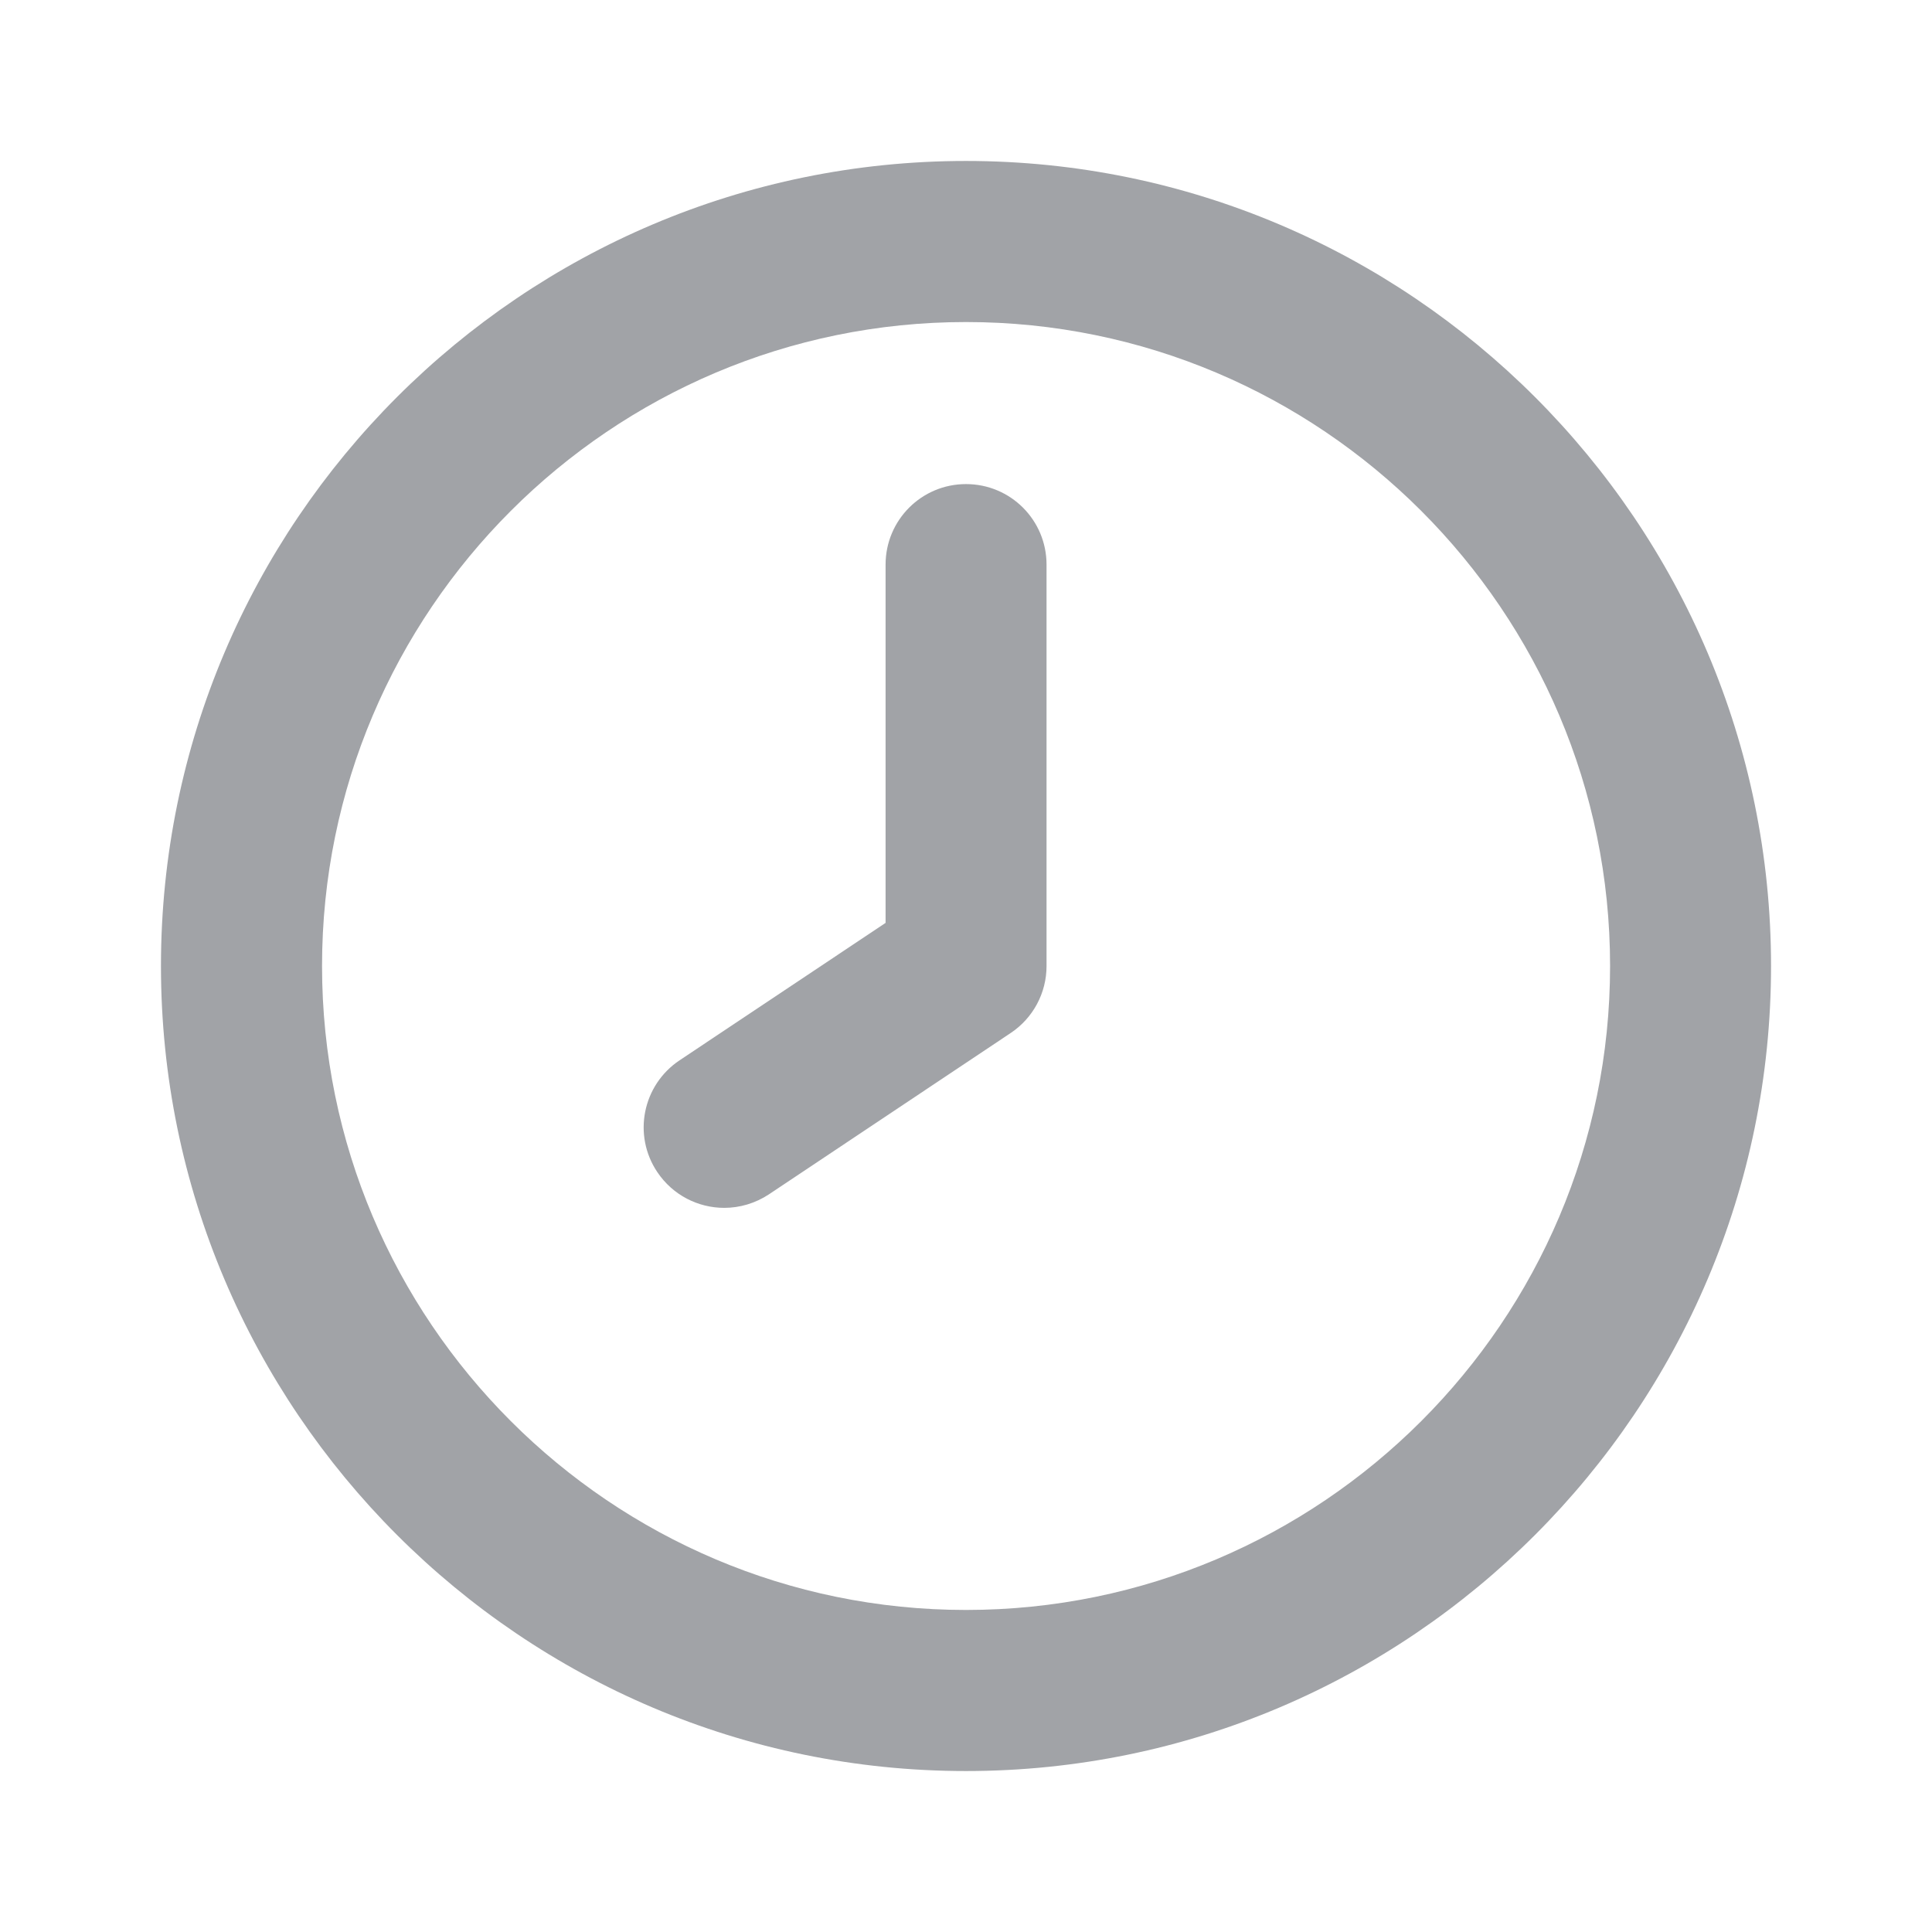
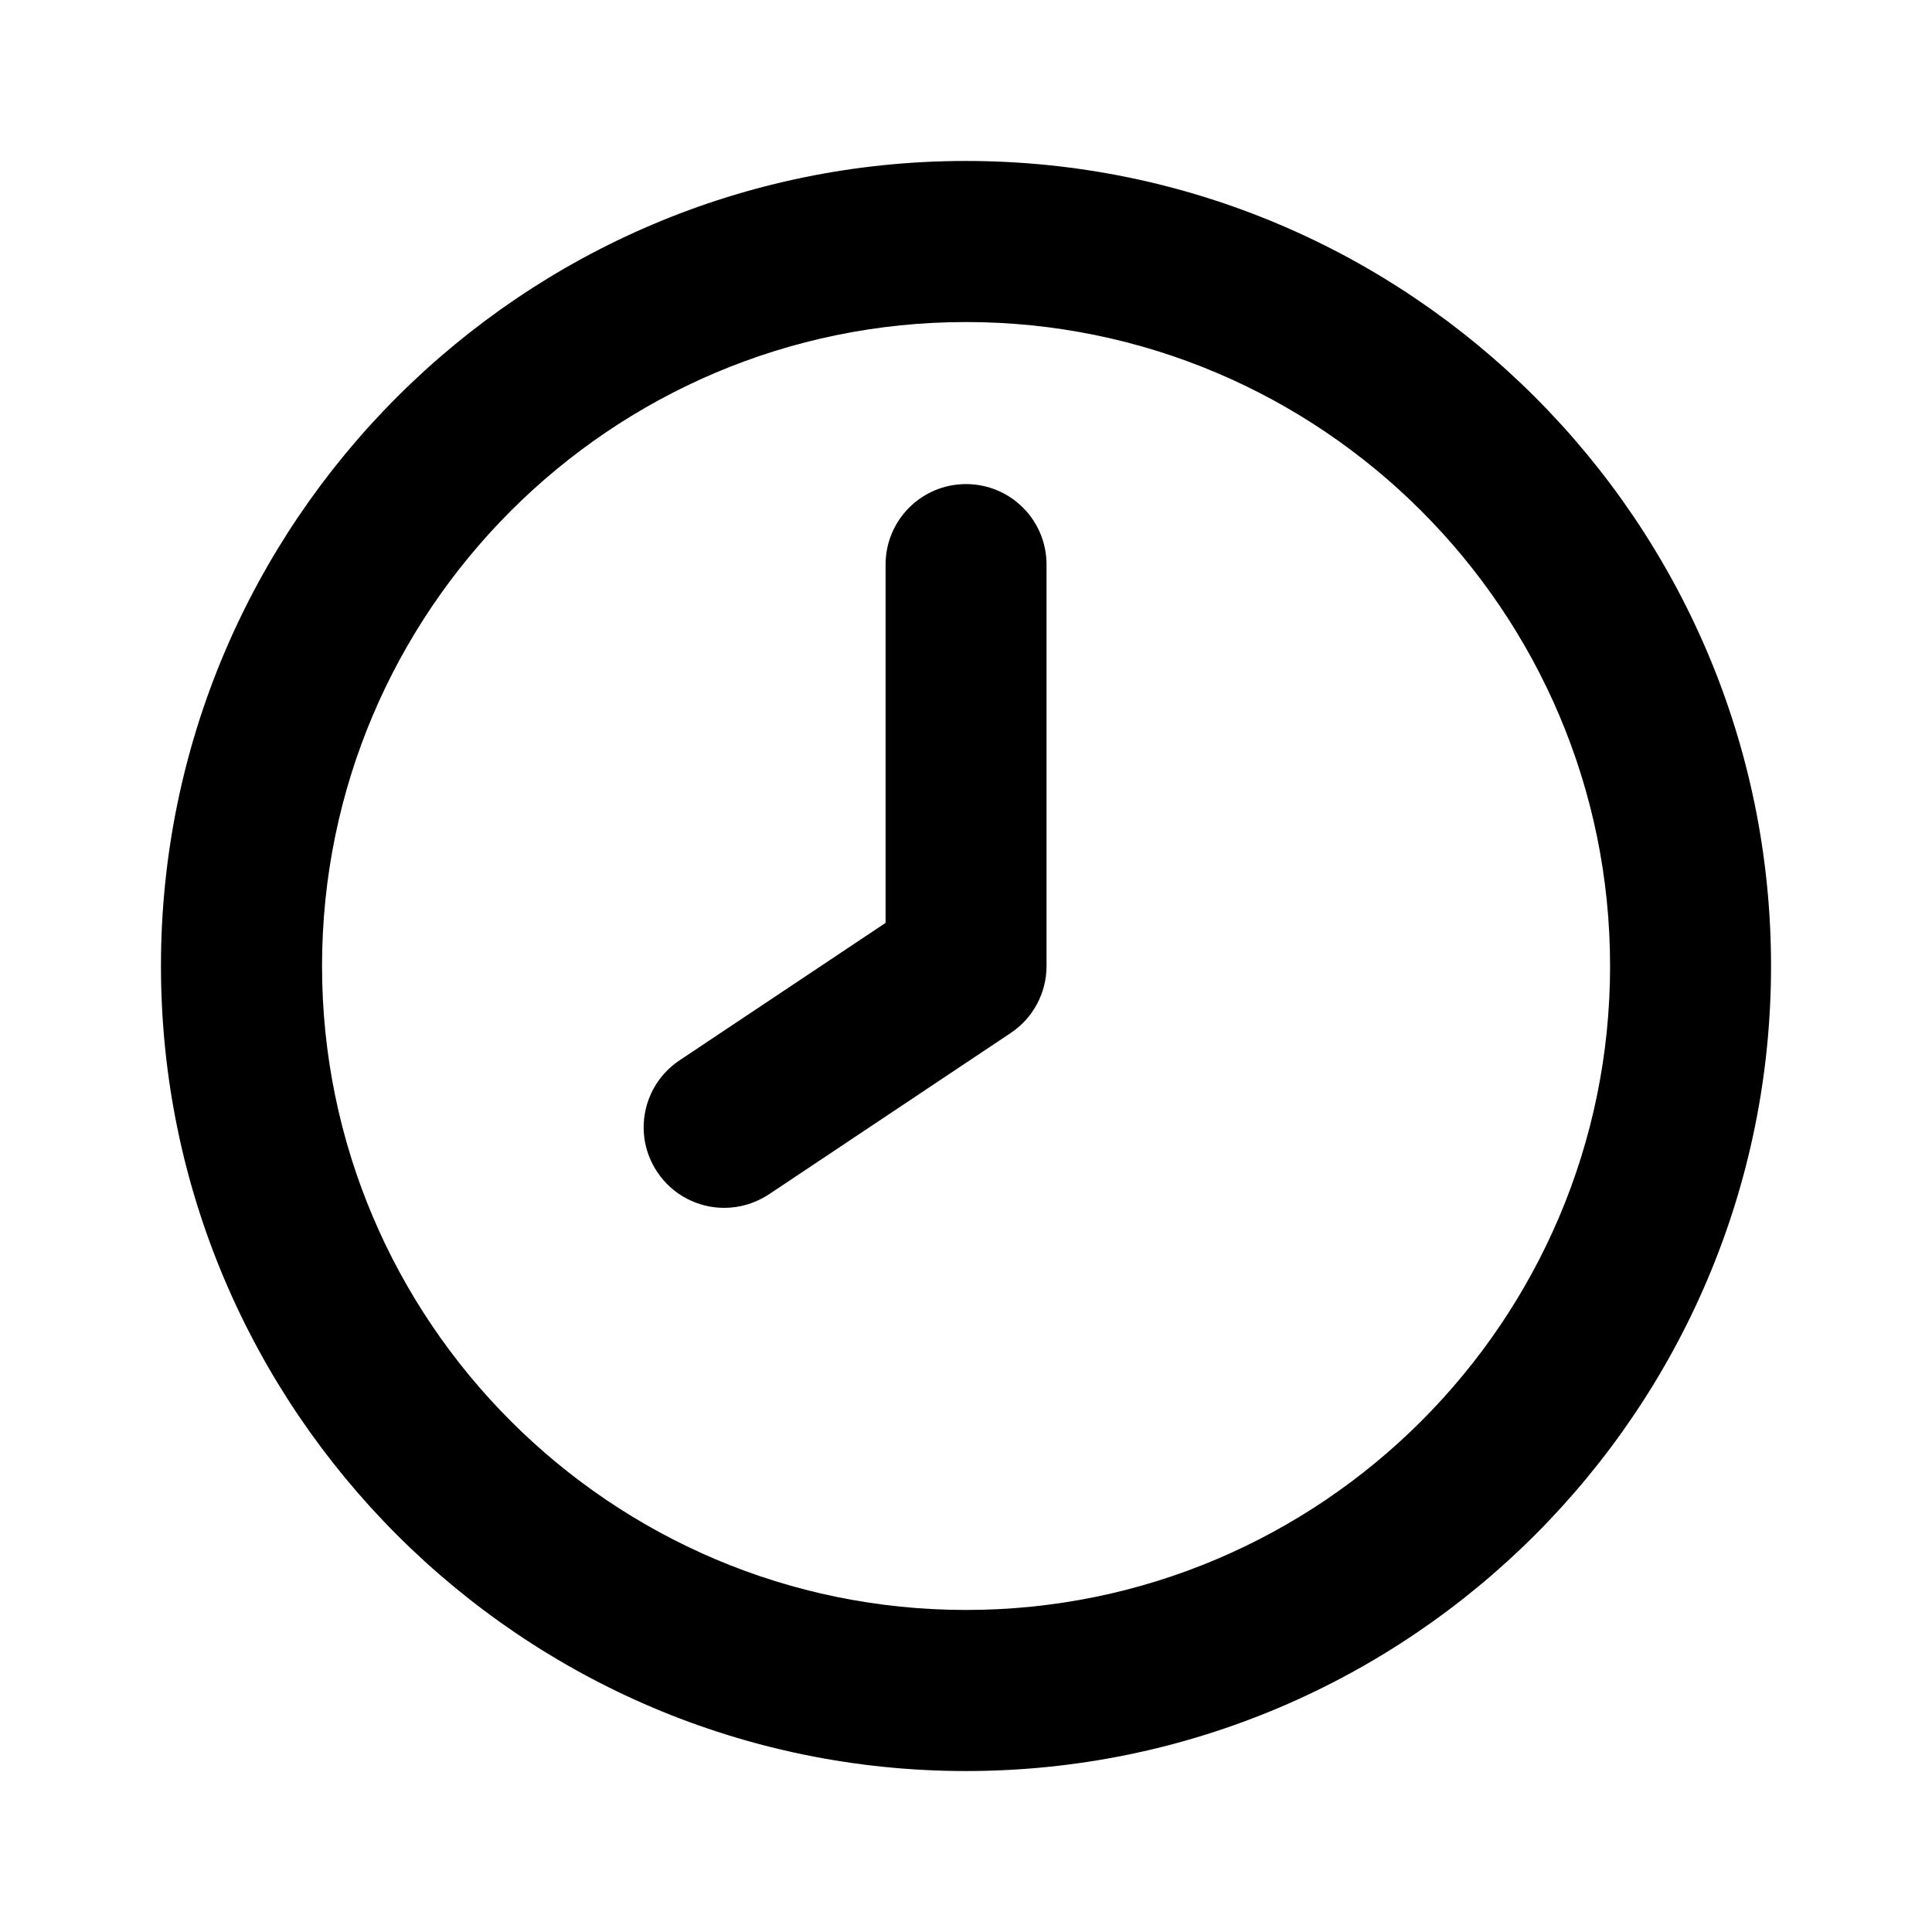
<svg xmlns="http://www.w3.org/2000/svg" width="16" height="16" viewBox="0 0 16 16" fill="none">
-   <path fill-rule="evenodd" clip-rule="evenodd" d="M5.998 10.003C5.783 10.003 5.572 9.899 5.443 9.706C5.238 9.4 5.321 8.986 5.628 8.781L7.334 7.643V4.676C7.334 4.307 7.632 4.009 8 4.009C8.369 4.009 8.667 4.307 8.667 4.676V8C8.667 8.223 8.556 8.431 8.37 8.555L6.368 9.891C6.254 9.966 6.125 10.003 5.998 10.003Z" fill="#A1A3A7" />
-   <path fill-rule="evenodd" clip-rule="evenodd" d="M8 2.667C5.059 2.667 2.667 5.059 2.667 8C2.667 10.941 5.059 13.333 8 13.333C10.941 13.333 13.334 10.941 13.334 8C13.334 5.059 10.941 2.667 8 2.667ZM8 14.667C4.324 14.667 1.333 11.676 1.333 8C1.333 4.324 4.324 1.333 8 1.333C11.676 1.333 14.667 4.324 14.667 8C14.667 11.676 11.676 14.667 8 14.667Z" fill="#A1A3A7" />
+   <path fill-rule="evenodd" clip-rule="evenodd" d="M5.998 10.003C5.783 10.003 5.572 9.899 5.443 9.706C5.238 9.4 5.321 8.986 5.628 8.781L7.334 7.643V4.676C7.334 4.307 7.632 4.009 8 4.009C8.369 4.009 8.667 4.307 8.667 4.676V8C8.667 8.223 8.556 8.431 8.37 8.555L6.368 9.891C6.254 9.966 6.125 10.003 5.998 10.003Z" fill="currentColor" />
+   <path fill-rule="evenodd" clip-rule="evenodd" d="M8 2.667C5.059 2.667 2.667 5.059 2.667 8C2.667 10.941 5.059 13.333 8 13.333C10.941 13.333 13.334 10.941 13.334 8C13.334 5.059 10.941 2.667 8 2.667ZM8 14.667C4.324 14.667 1.333 11.676 1.333 8C1.333 4.324 4.324 1.333 8 1.333C11.676 1.333 14.667 4.324 14.667 8C14.667 11.676 11.676 14.667 8 14.667Z" fill="currentColor" />
</svg>
